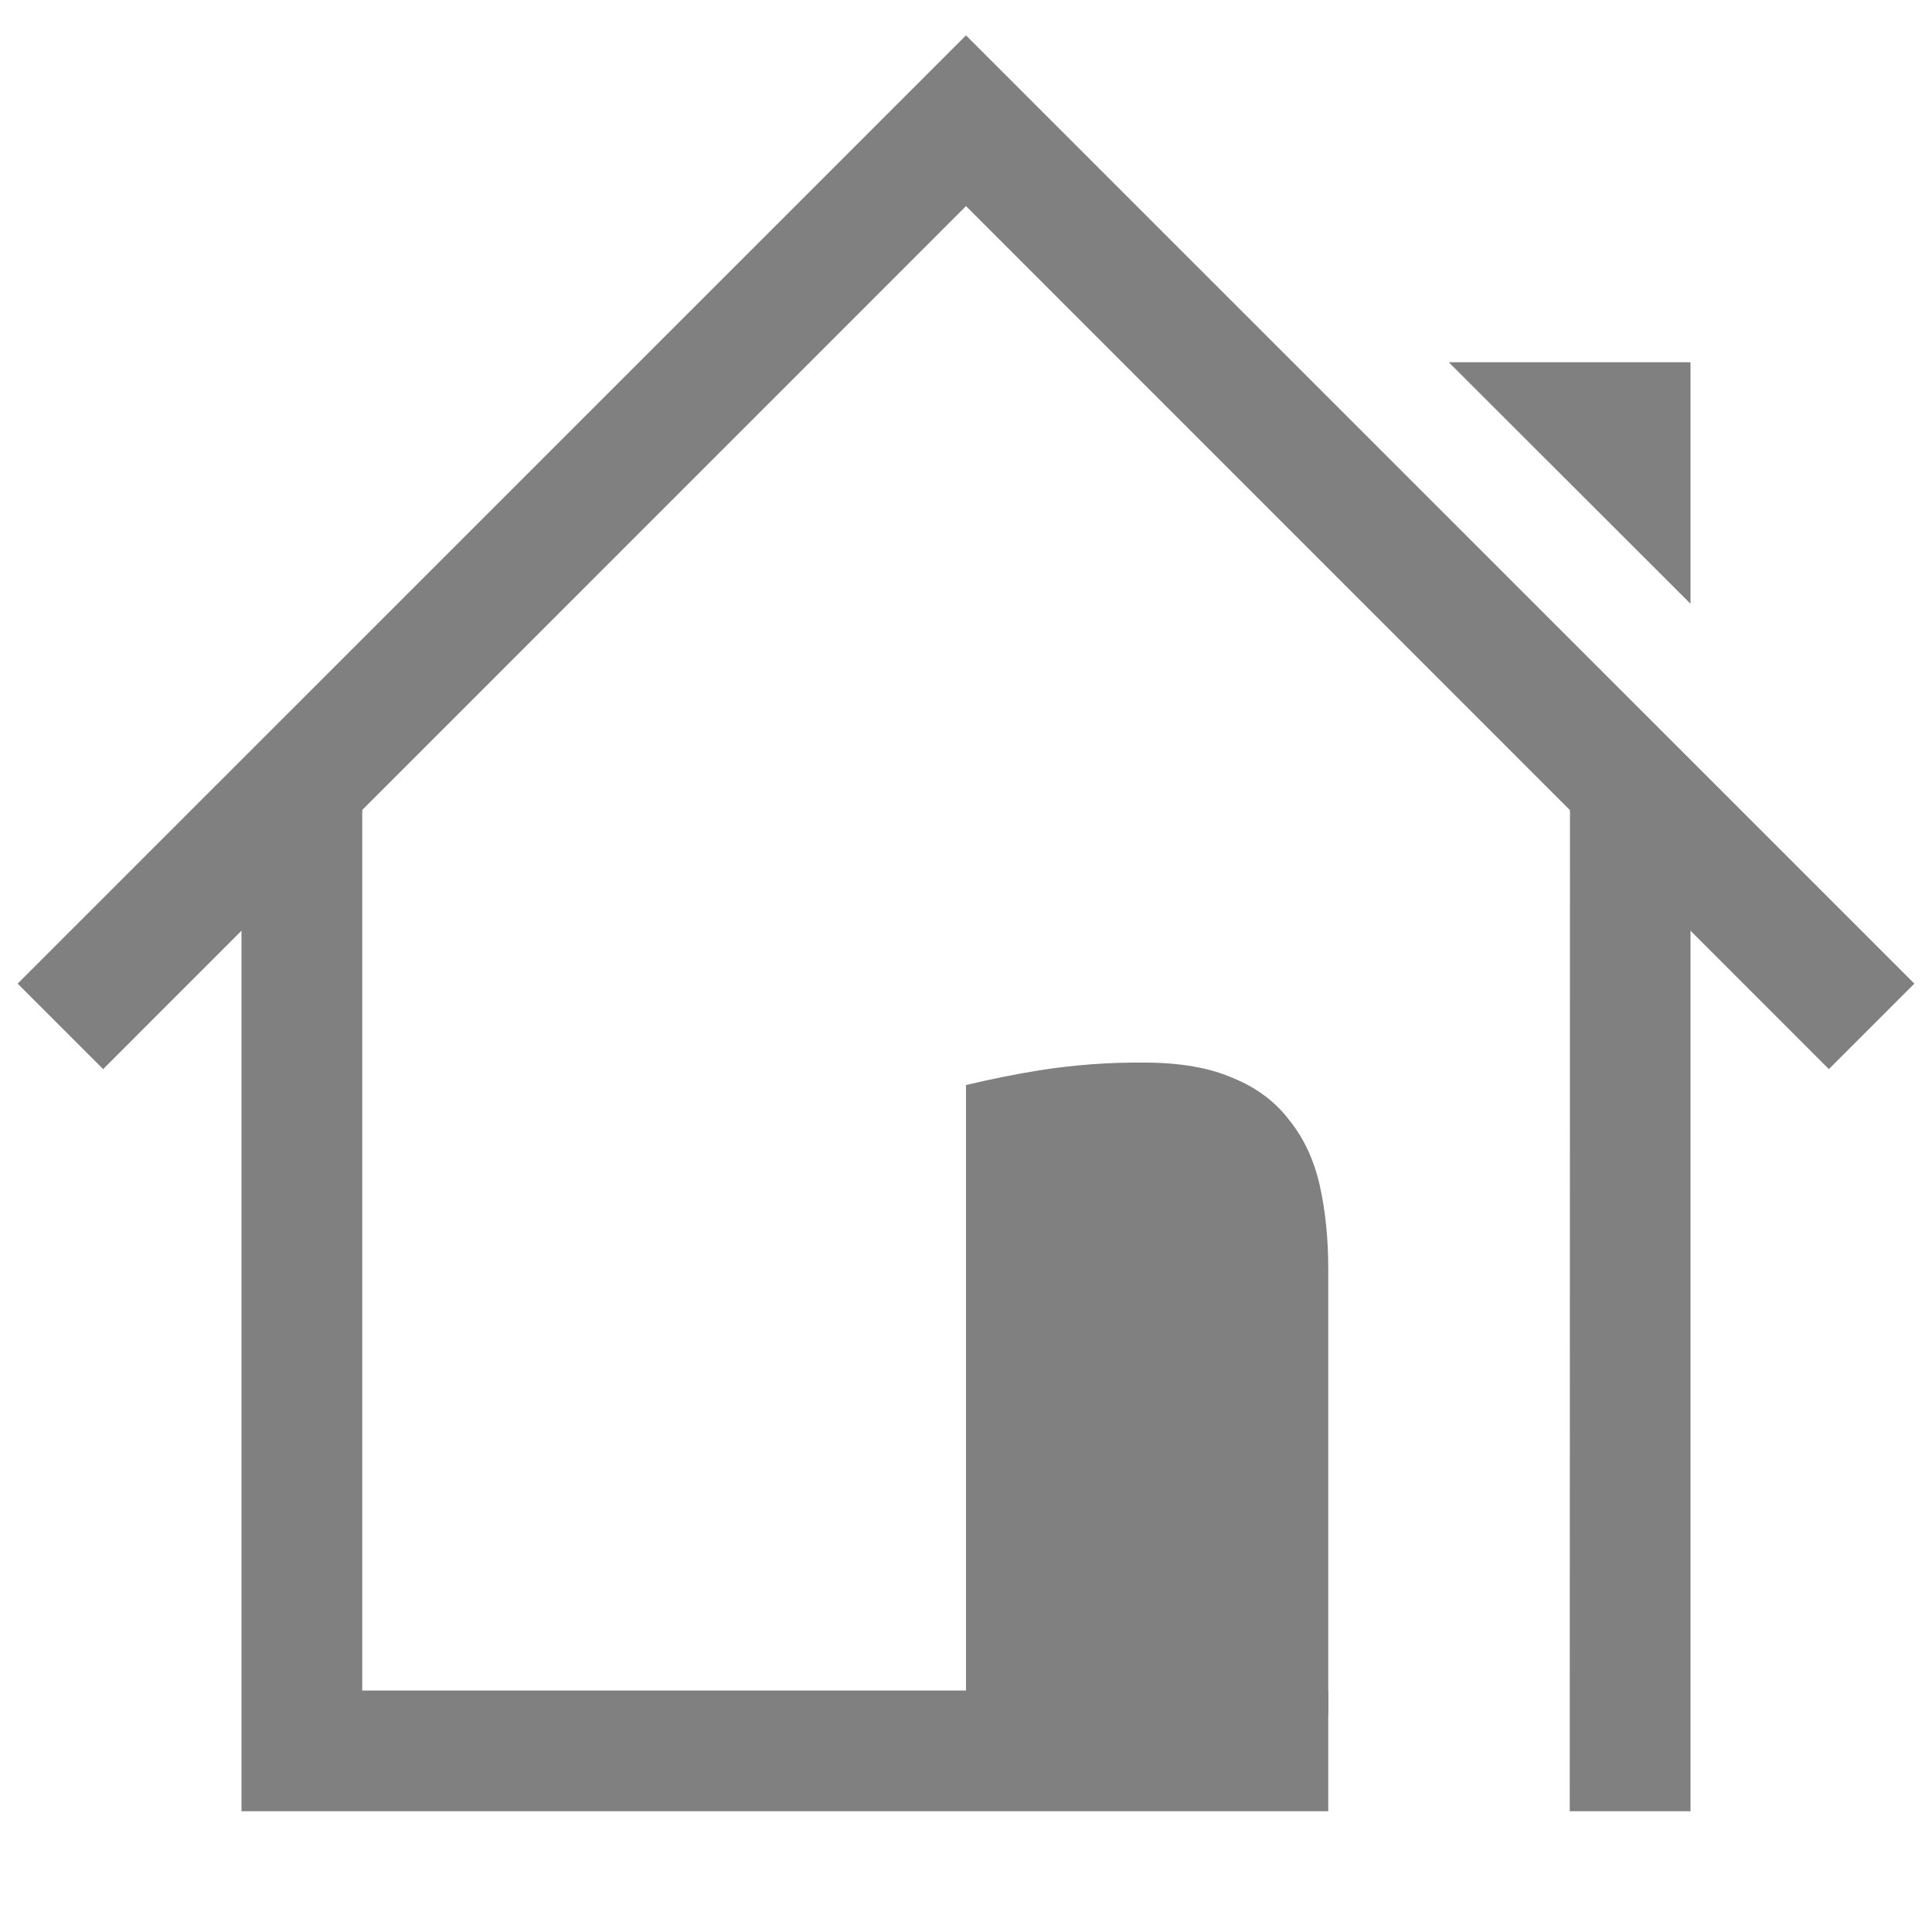
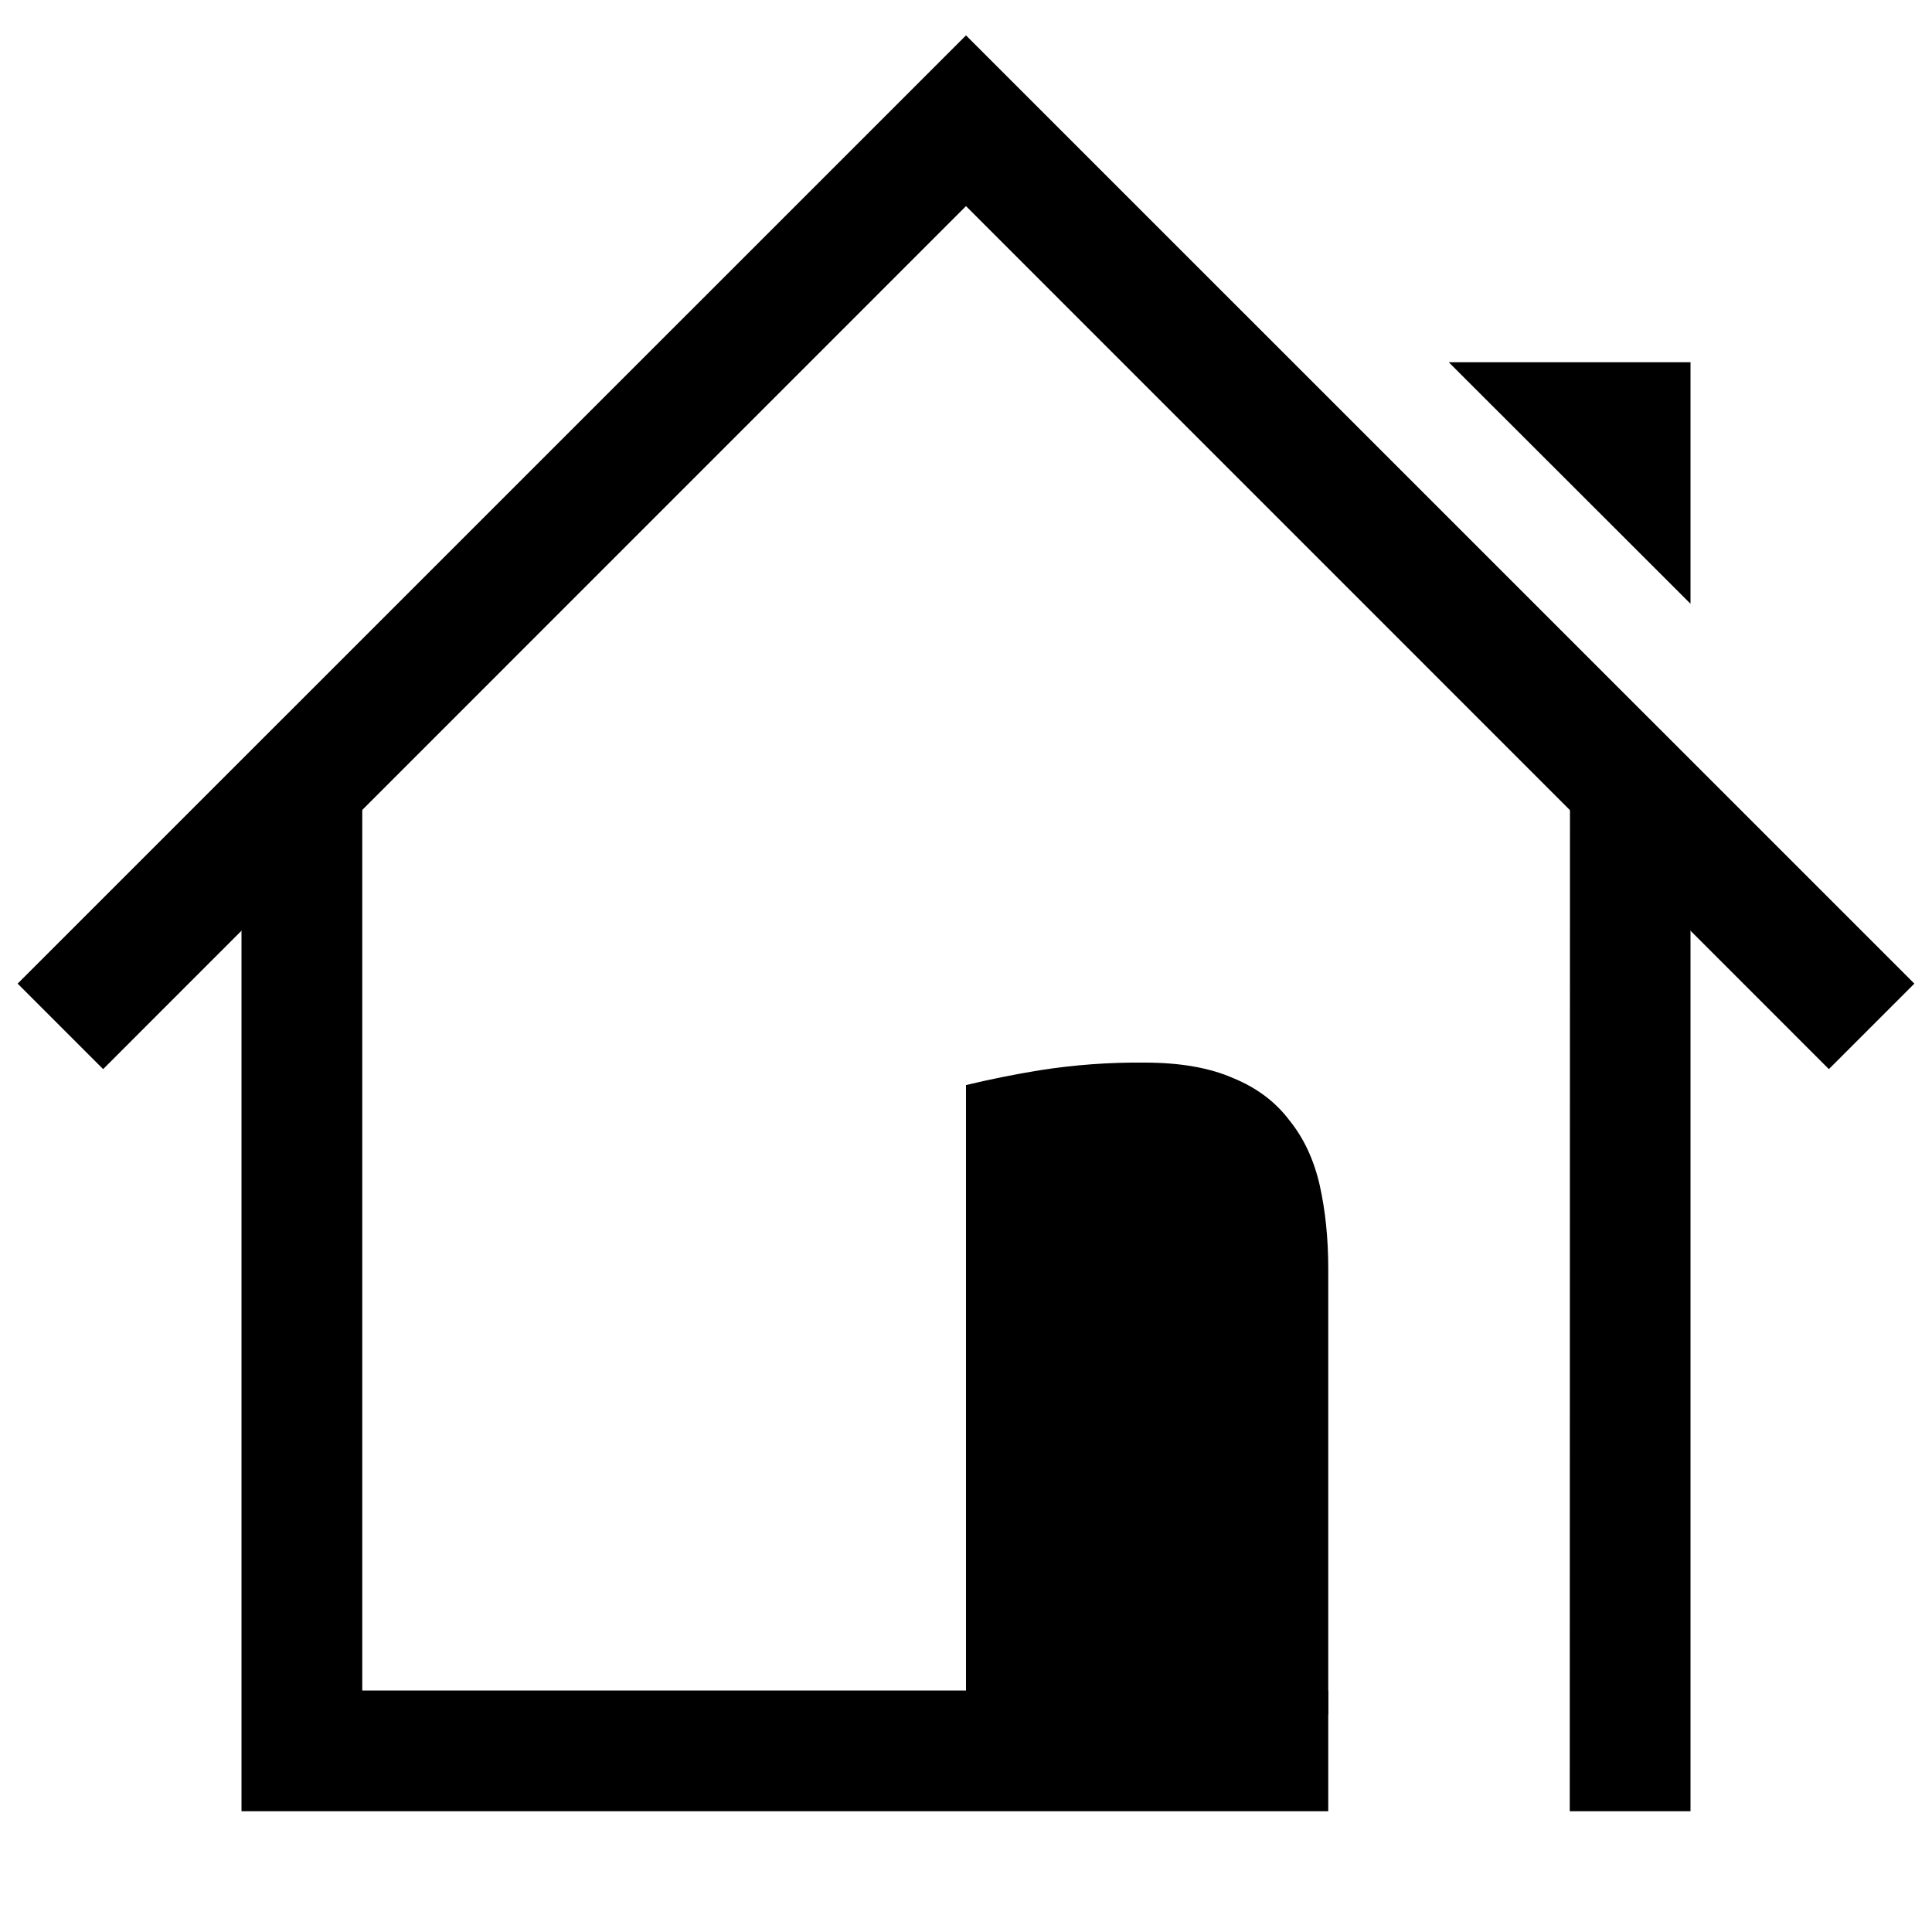
<svg xmlns="http://www.w3.org/2000/svg" viewBox="0 0 16 16">
-   <g fill="gray">
-     <path d="M14 5V3h-2.002z" overflow="visible" />
-     <g font-weight="400">
-       <path d="M2 7v8h9v-1H3V6.333zm11.002-1L13 15h1V7z" font-family="Ubuntu" font-size="15" letter-spacing="0" text-anchor="middle" word-spacing="0" />
-       <path d="M8 8.986a8.47 8.47 0 0 1 .607-.122 5.24 5.24 0 0 1 .872-.064c.295 0 .54.043.735.129.195.08.35.197.465.35.119.147.202.326.25.535.047.21.071.44.071.693V14.2H8z" font-family="Ubuntu" letter-spacing="0" text-anchor="end" word-spacing="0" />
-       <path d="M8 .293L.146 8.146l.708.708L8 1.707l7.146 7.147.708-.708z" fill-rule="evenodd" font-family="sans-serif" overflow="visible" style="font-feature-settings:normal;font-variant-alternates:normal;font-variant-caps:normal;font-variant-ligatures:normal;font-variant-numeric:normal;font-variant-position:normal;isolation:auto;mix-blend-mode:normal;shape-padding:0;text-decoration-color:#000;text-decoration-line:none;text-decoration-style:solid;text-indent:0;text-orientation:mixed;text-transform:none" white-space="normal" />
+   <g fill="currentColor">
+     <path d="M14 5V3h-2.002z" />
+     <g>
+       <path d="M2 7v8h9v-1H3V6.333zm11.002-1L13 15h1V7z" />
+       <path d="M8 8.986a8.47 8.47 0 0 1 .607-.122 5.24 5.24 0 0 1 .872-.064c.295 0 .54.043.735.129.195.08.35.197.465.35.119.147.202.326.25.535.047.21.071.44.071.693V14.2H8z" />
+       <path d="M8 .293L.146 8.146l.708.708L8 1.707l7.146 7.147.708-.708z" />
    </g>
  </g>
</svg>
